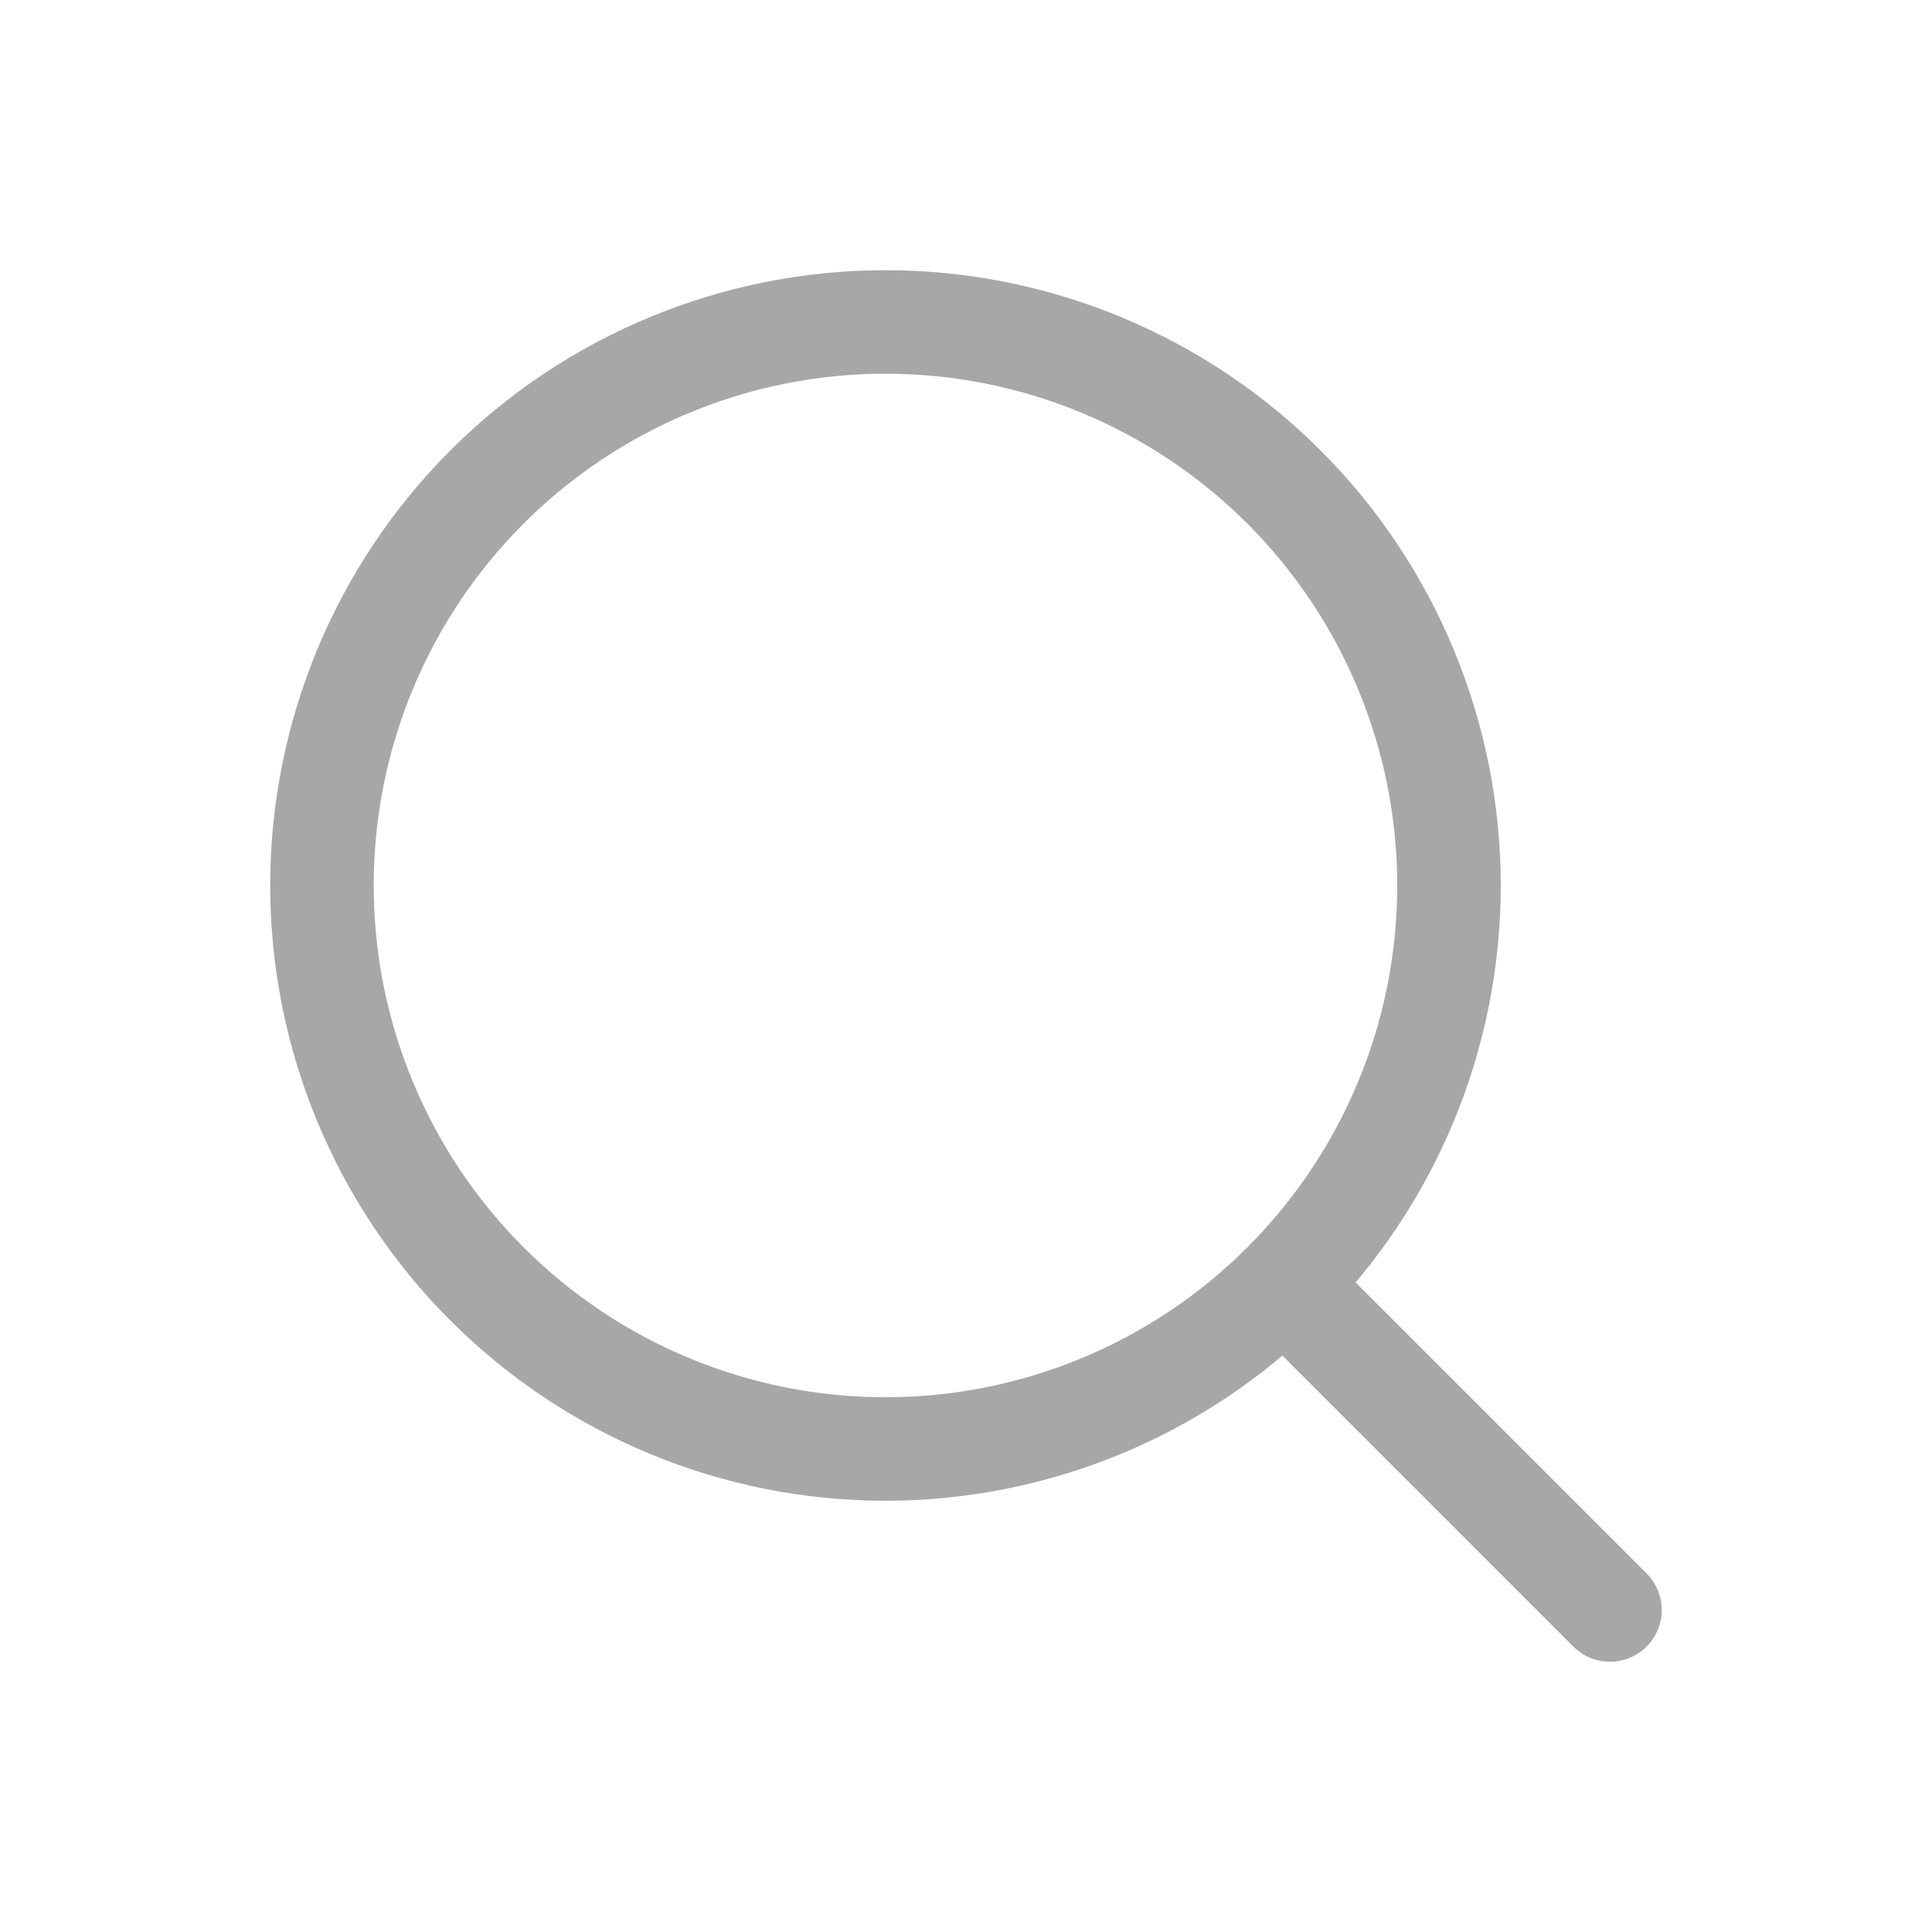
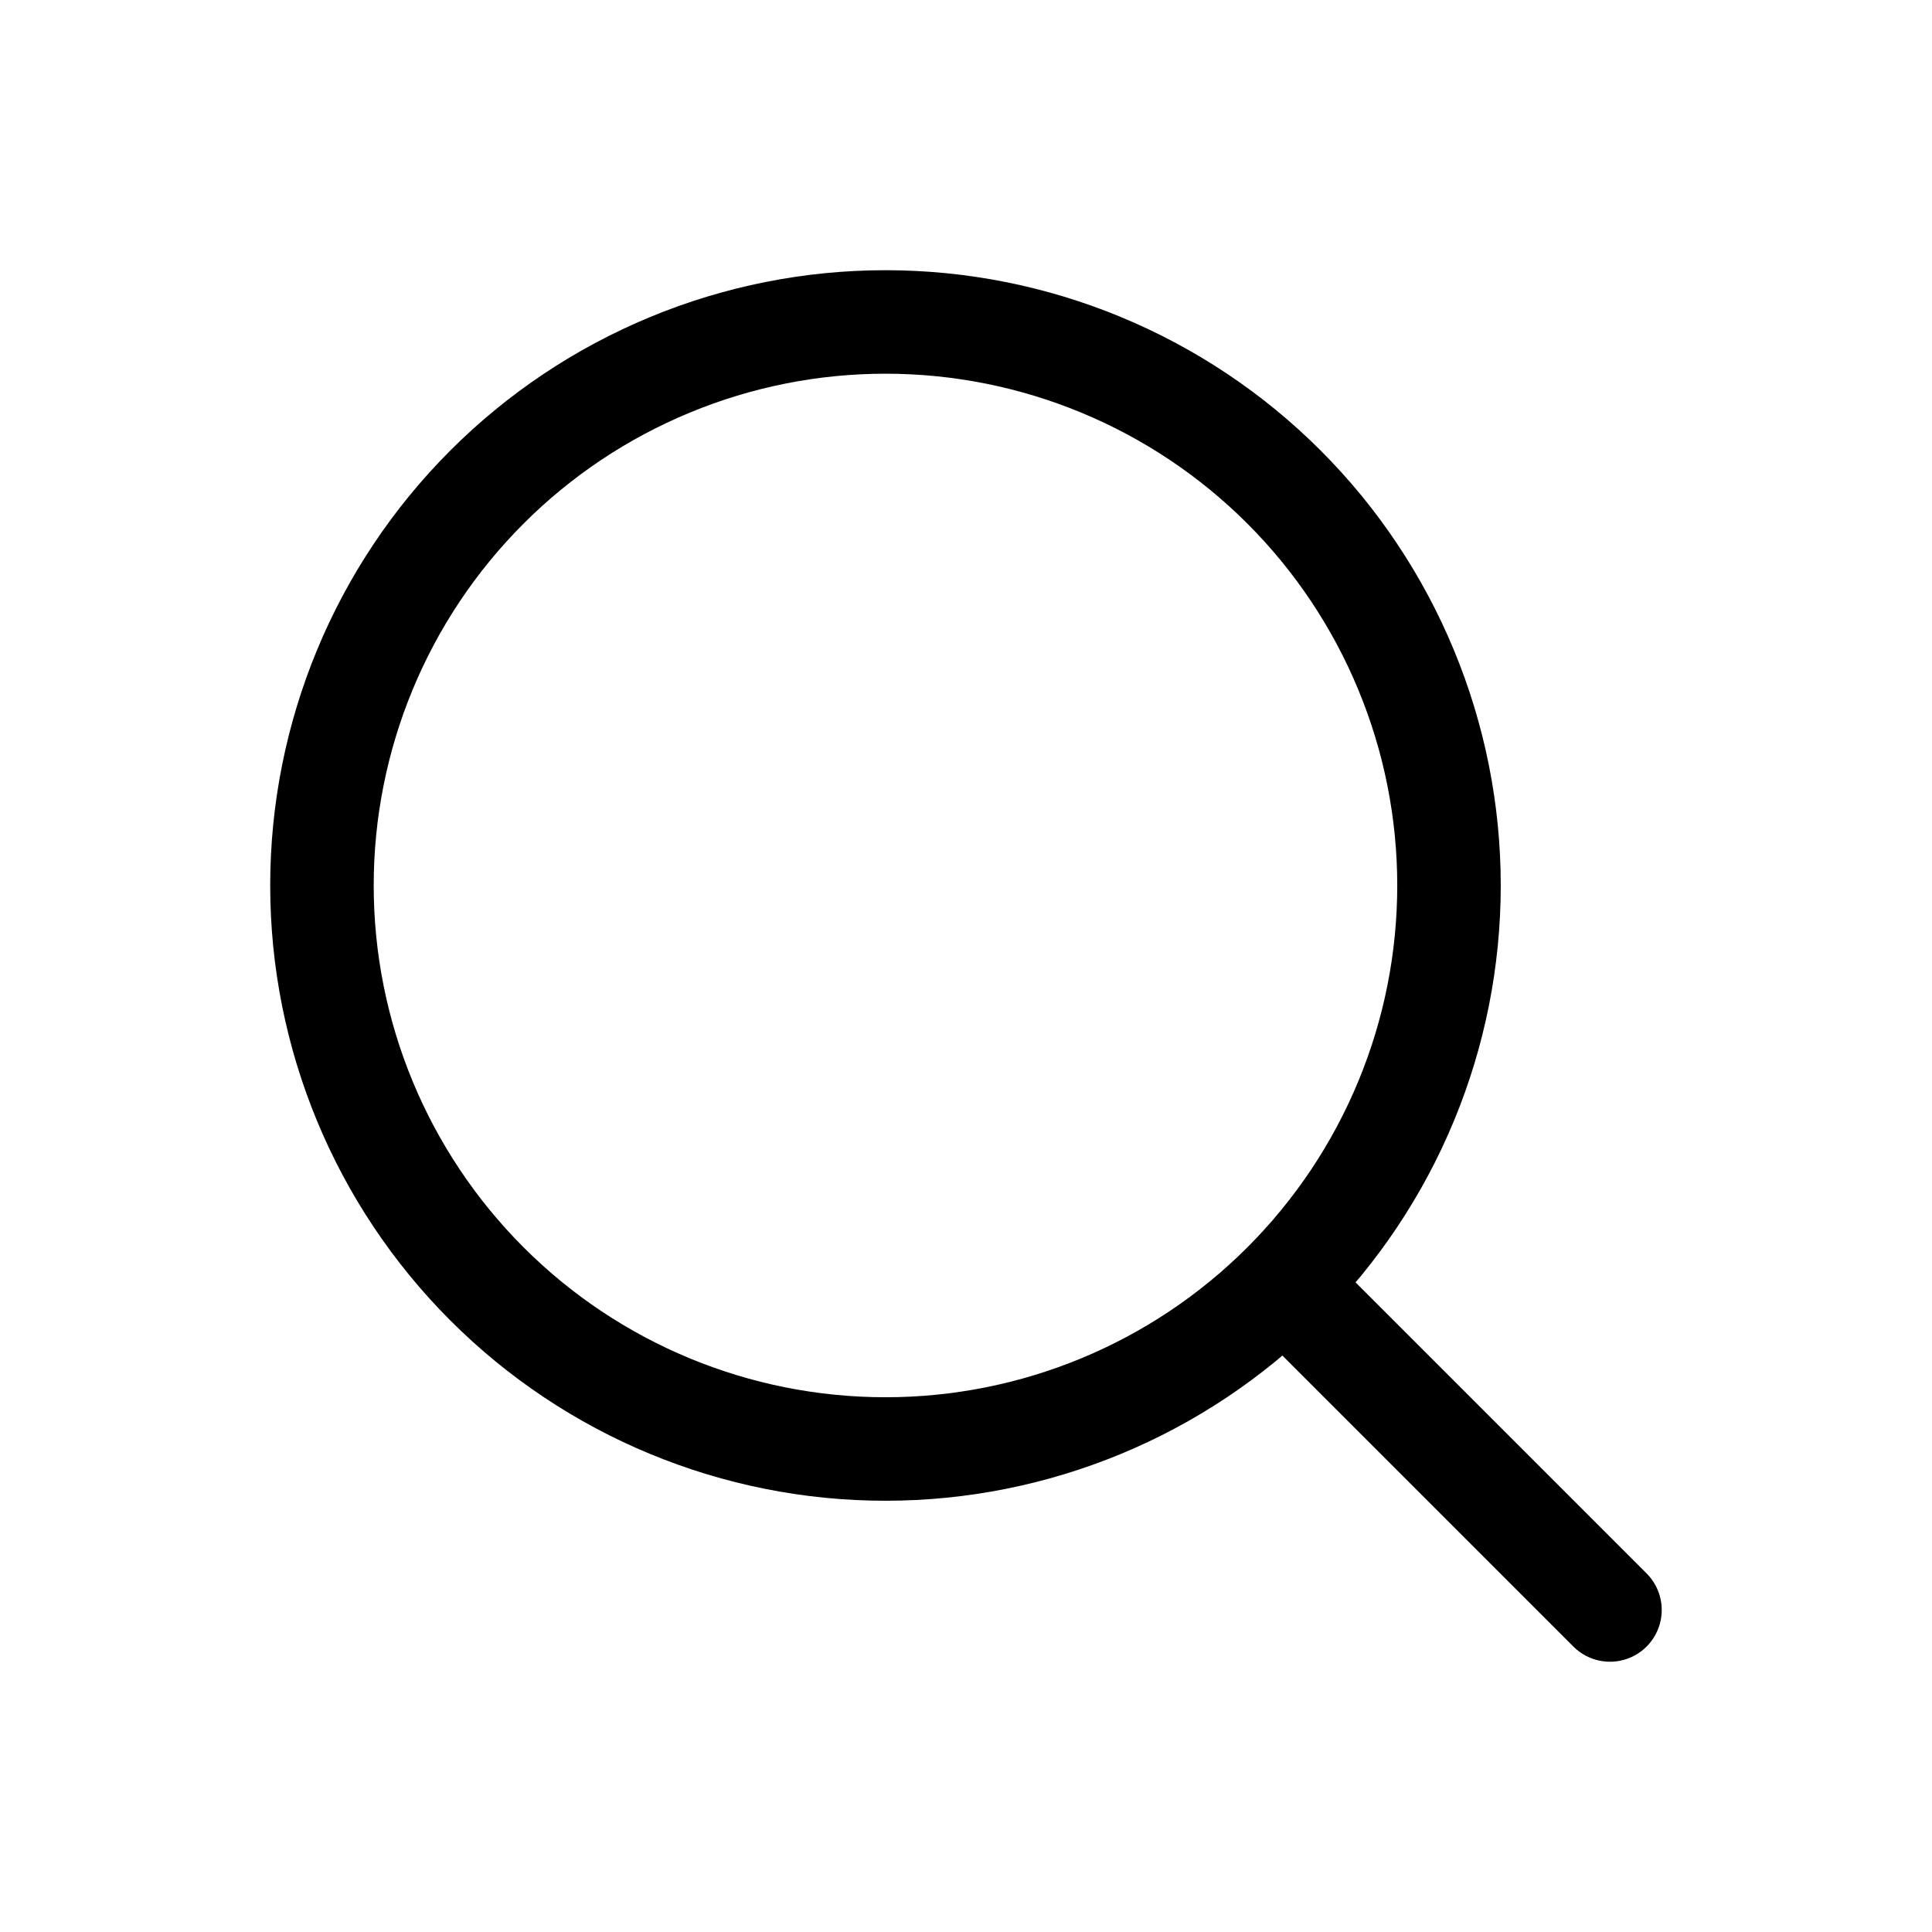
<svg xmlns="http://www.w3.org/2000/svg" width="28" height="28" viewBox="0 0 28 28" fill="none">
-   <path d="M23.333 23.333L18.608 18.608M18.608 18.608C19.366 17.85 19.968 16.949 20.378 15.959C20.789 14.968 21 13.906 21 12.833C21 11.761 20.789 10.699 20.378 9.708C19.968 8.717 19.366 7.816 18.608 7.058C17.85 6.3 16.949 5.698 15.959 5.288C14.968 4.877 13.906 4.666 12.833 4.666C11.761 4.666 10.699 4.877 9.708 5.288C8.717 5.698 7.816 6.3 7.058 7.058C5.526 8.59 4.666 10.667 4.666 12.833C4.666 14.999 5.526 17.076 7.058 18.608C8.59 20.14 10.667 21 12.833 21C14.999 21 17.076 20.14 18.608 18.608Z" stroke="#A7A7A7" stroke-width="1.5" stroke-linecap="round" stroke-linejoin="round" />
+   <path d="M23.333 23.333L18.608 18.608M18.608 18.608C19.366 17.85 19.968 16.949 20.378 15.959C20.789 14.968 21 13.906 21 12.833C21 11.761 20.789 10.699 20.378 9.708C19.968 8.717 19.366 7.816 18.608 7.058C17.85 6.3 16.949 5.698 15.959 5.288C14.968 4.877 13.906 4.666 12.833 4.666C11.761 4.666 10.699 4.877 9.708 5.288C8.717 5.698 7.816 6.3 7.058 7.058C5.526 8.59 4.666 10.667 4.666 12.833C4.666 14.999 5.526 17.076 7.058 18.608C8.59 20.14 10.667 21 12.833 21C14.999 21 17.076 20.14 18.608 18.608Z" stroke="currentColor" stroke-width="1.5" stroke-linecap="round" stroke-linejoin="round" />
</svg>
